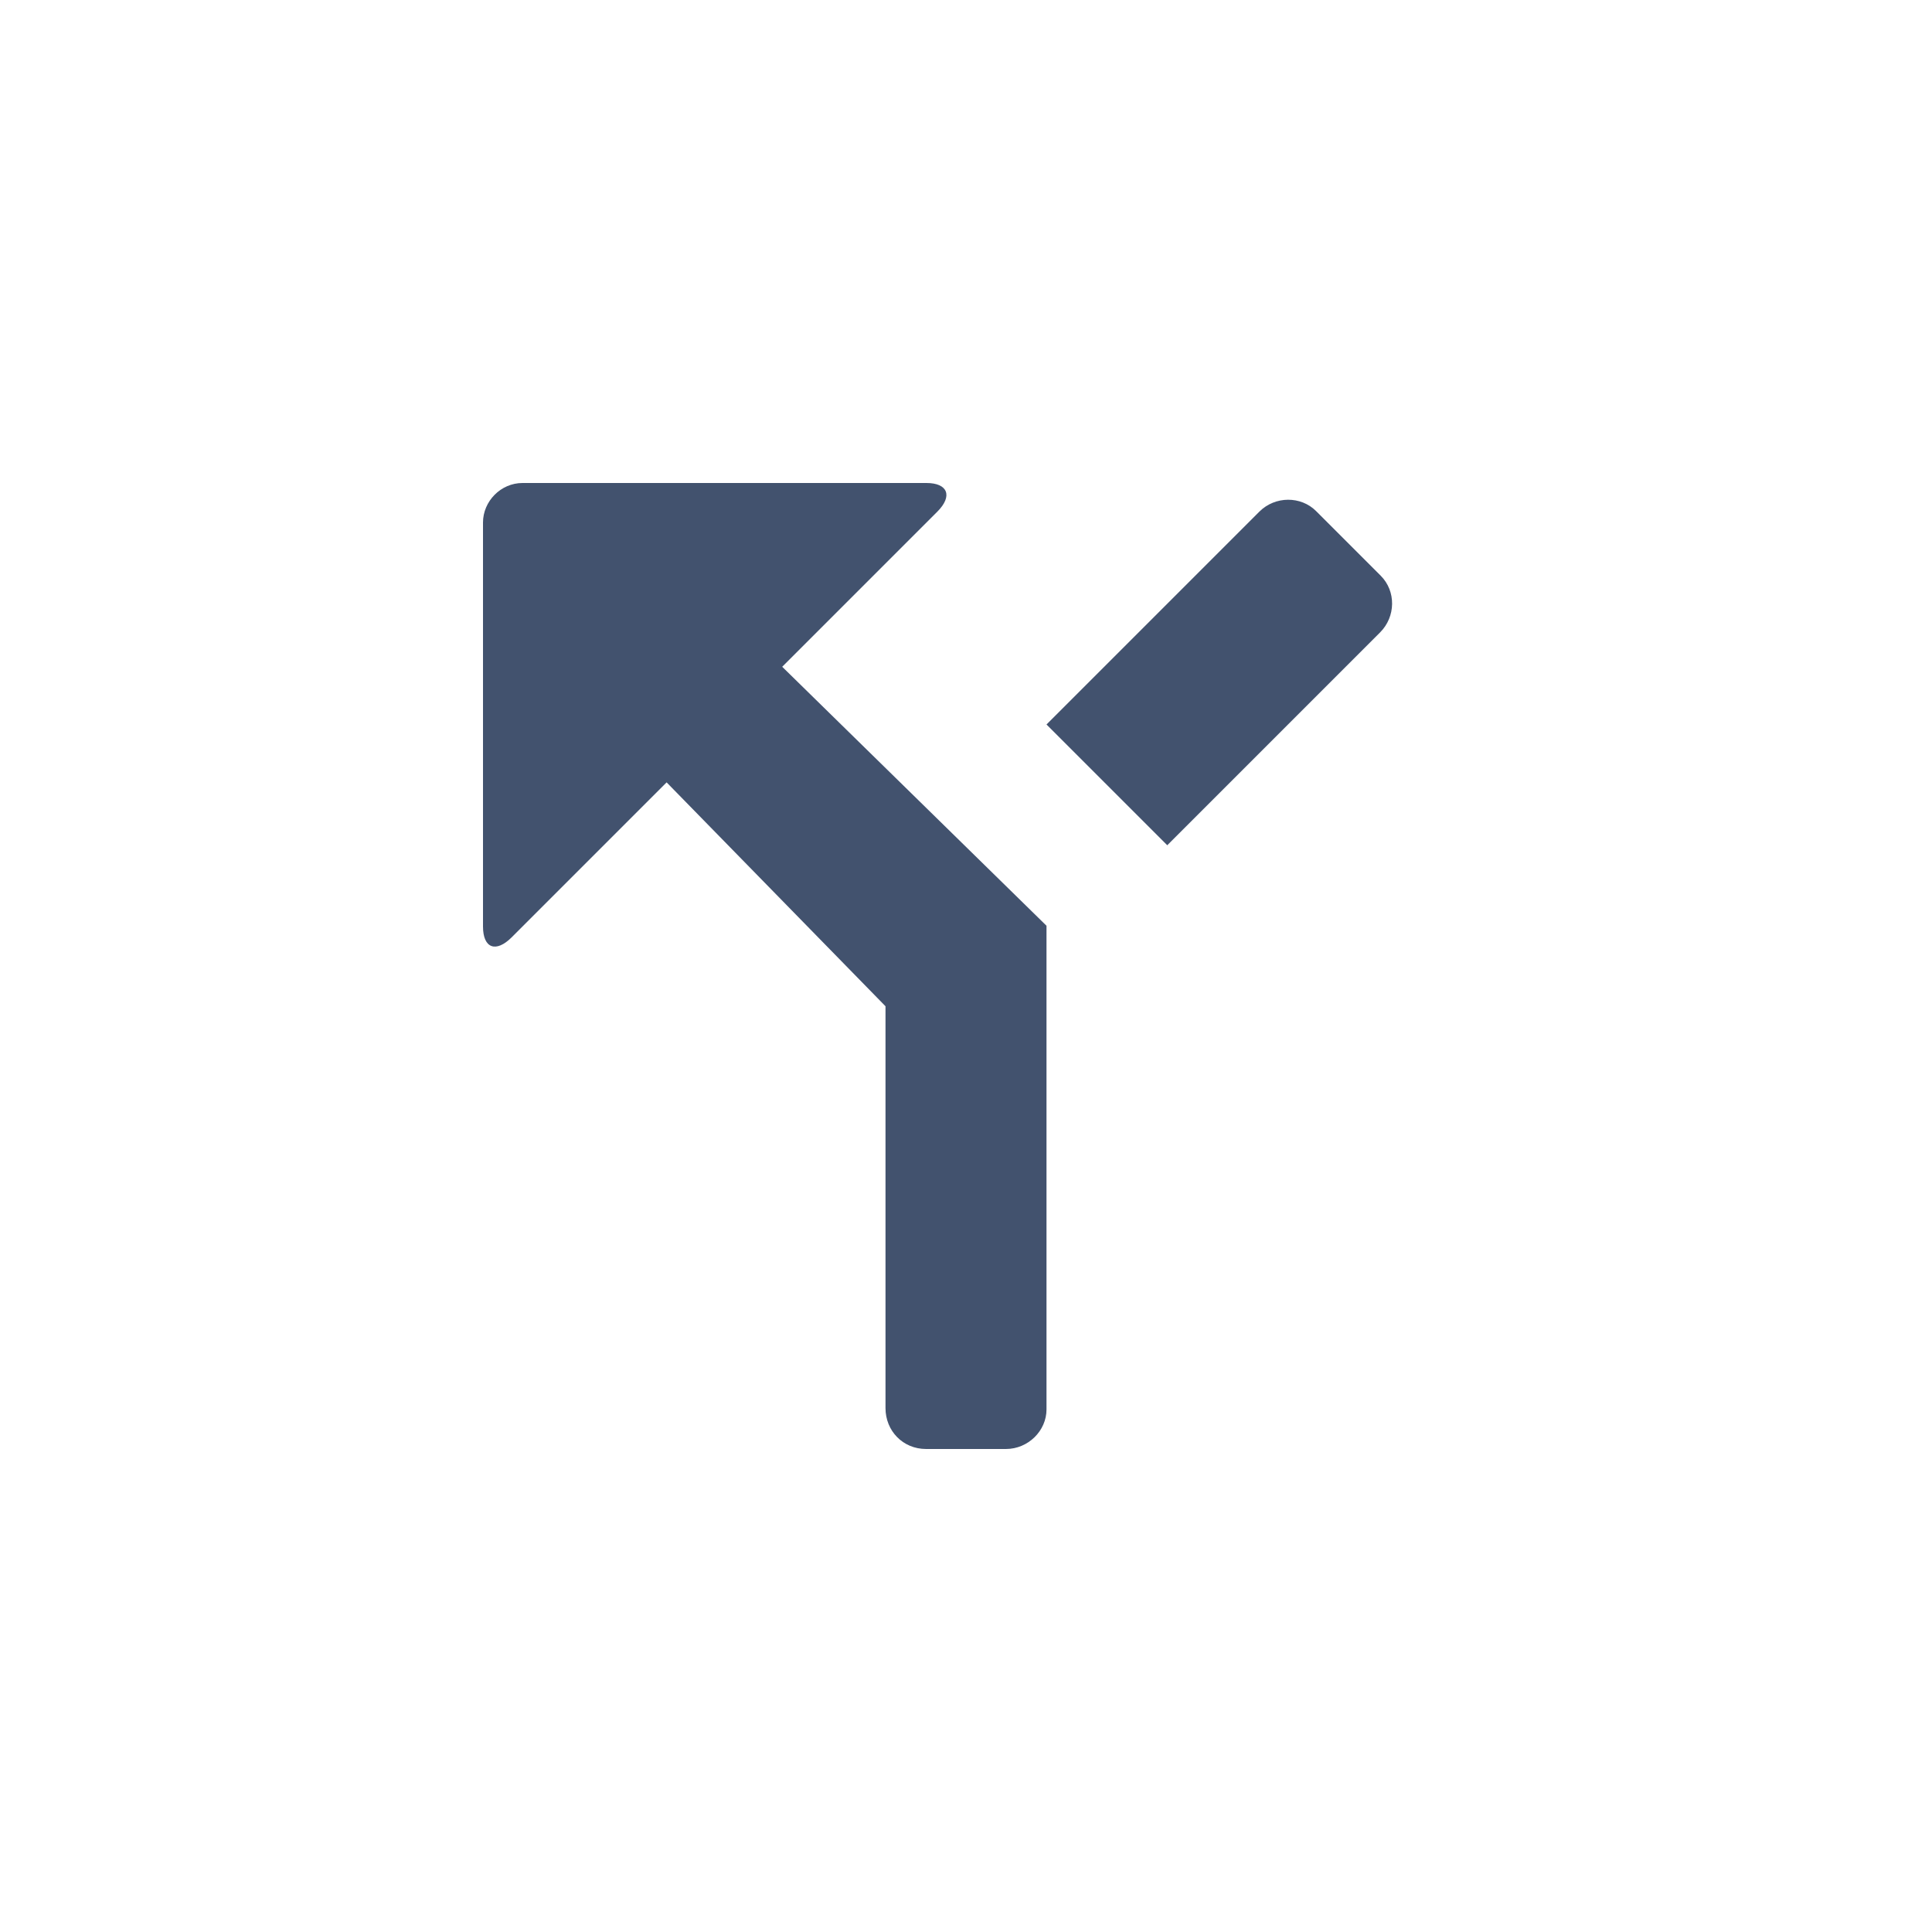
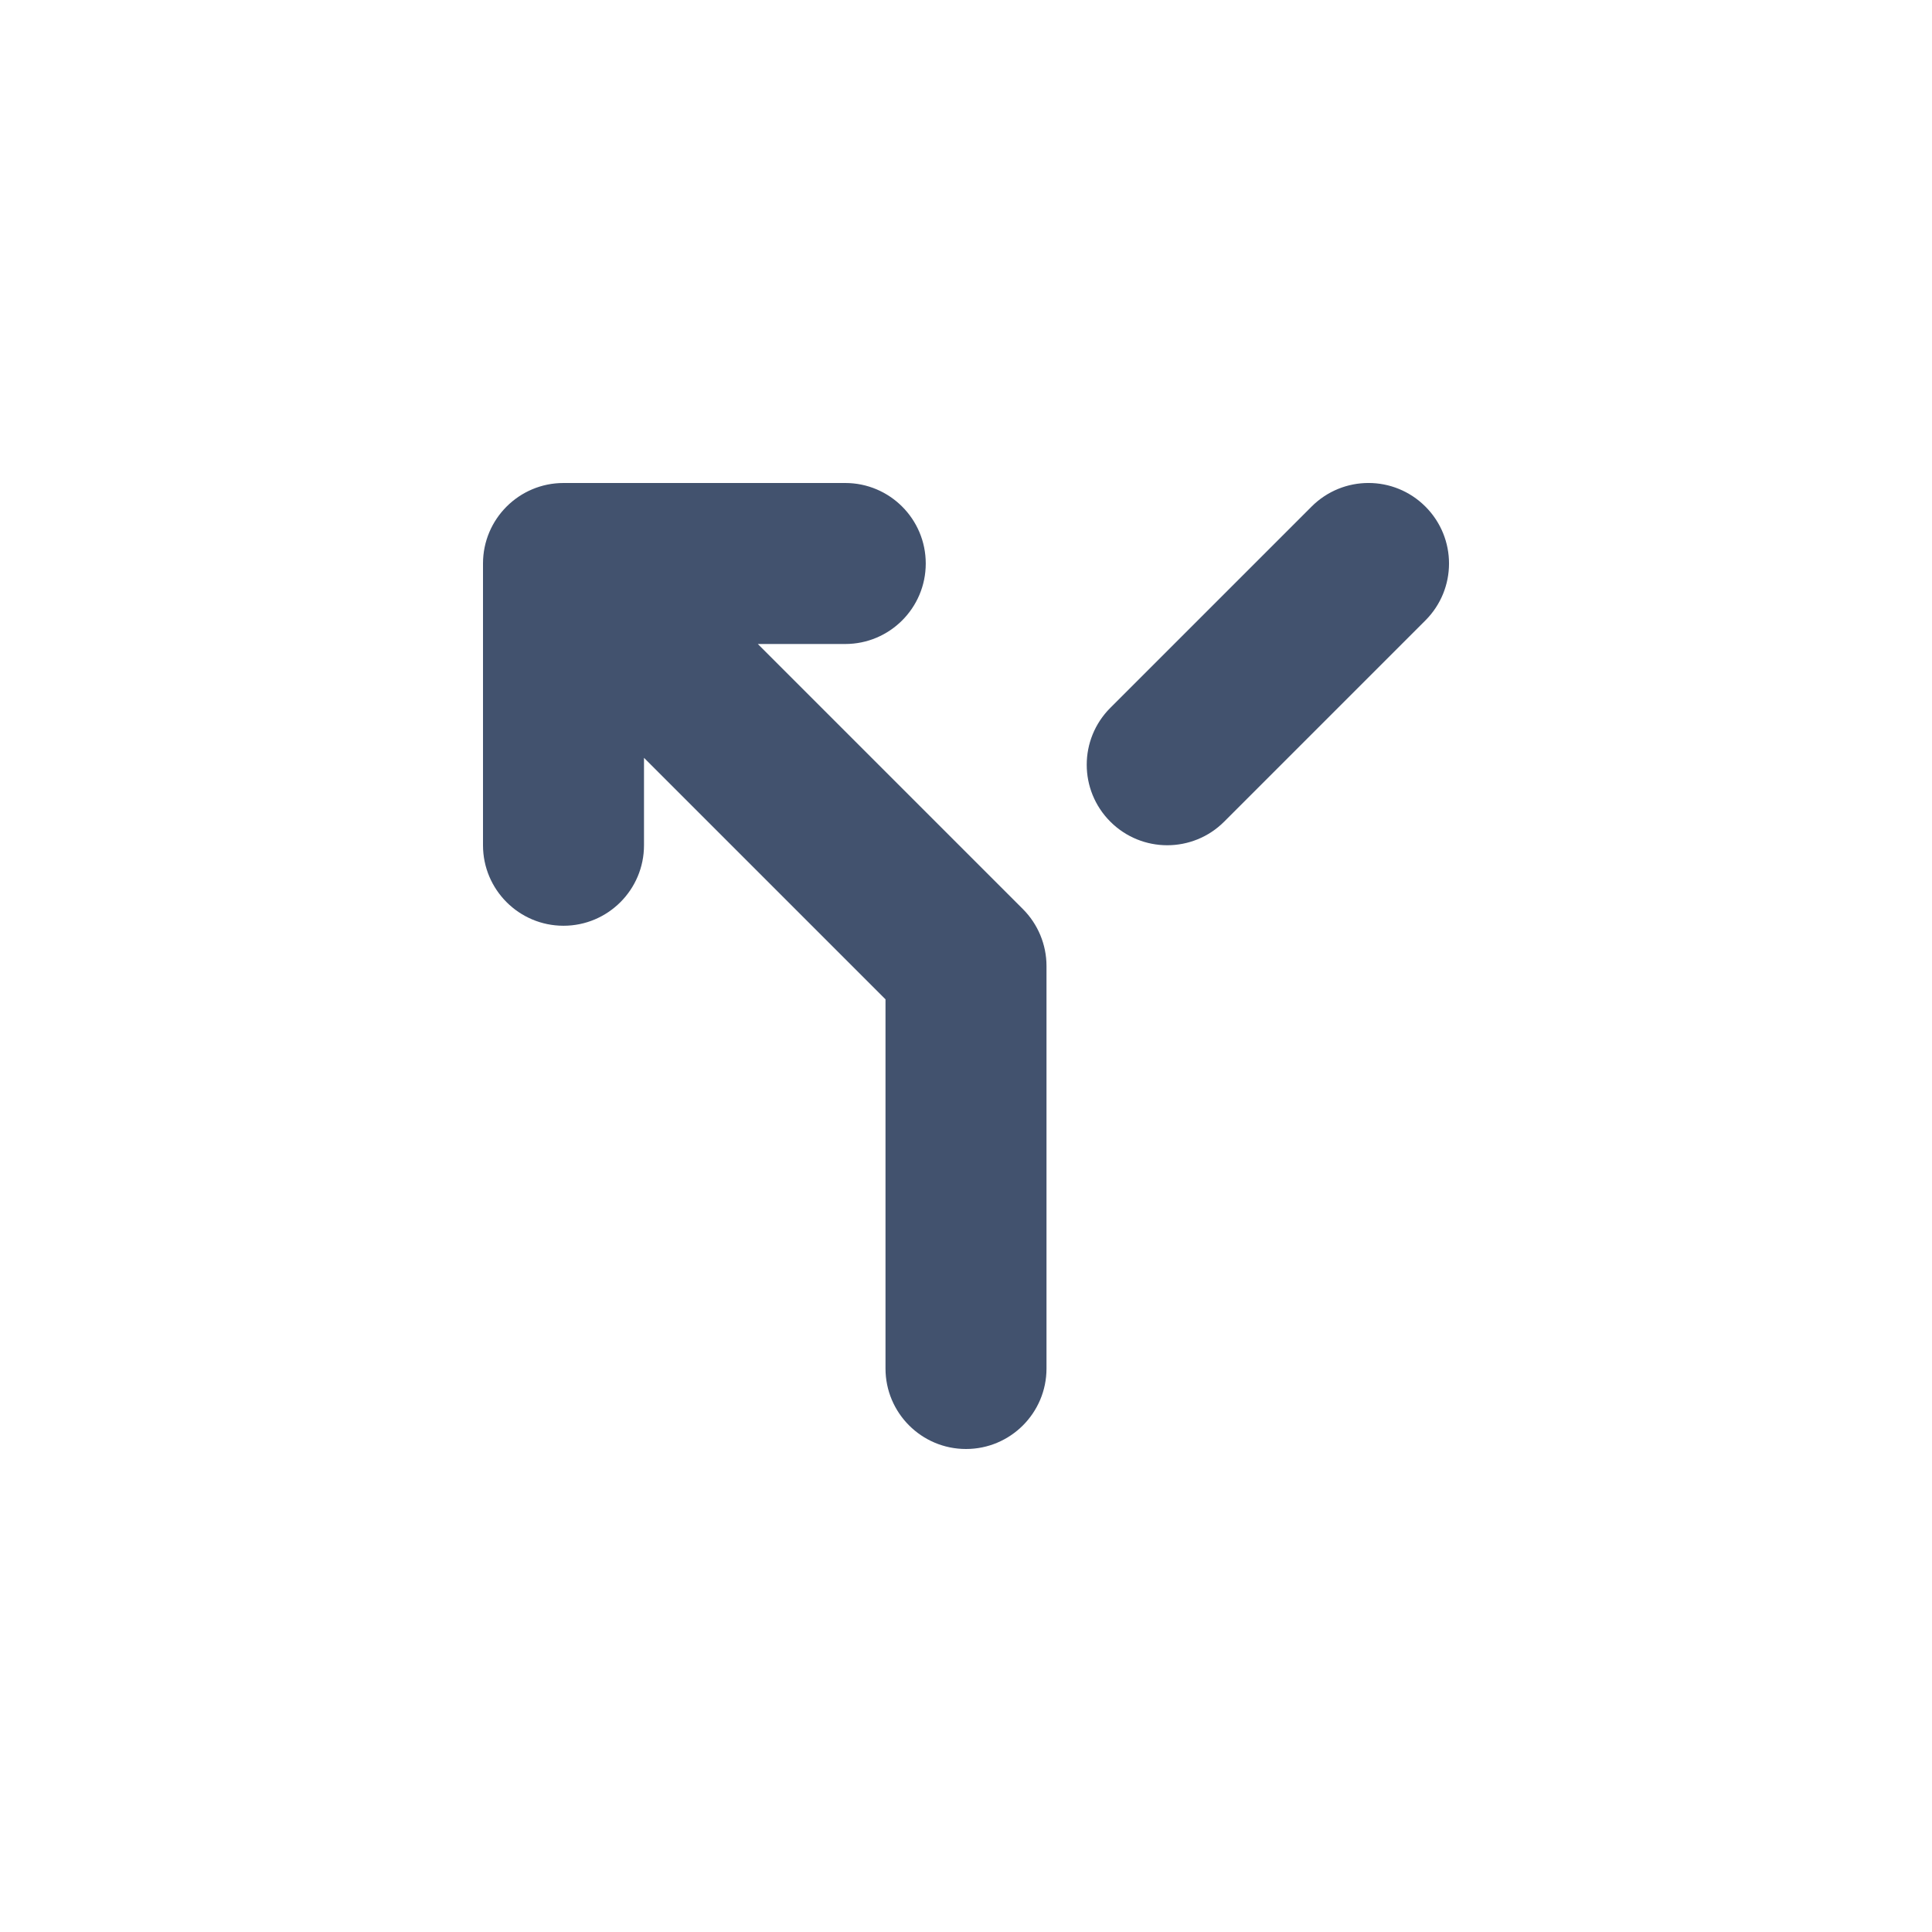
<svg xmlns="http://www.w3.org/2000/svg" width="24px" height="24px" viewBox="0 0 24 24" version="1.1">
  <defs />
-   <g id="Original" stroke="none" stroke-width="1" fill="none" fill-rule="evenodd">
-     <g id="editor/decision" fill-rule="nonzero" fill="#42526E">
-       <path d="M8.281,9.719 L6.357,11.643 C6.16,11.84 6,11.78 6,11.509 L6,6.491 C6,6.228 6.22,6 6.491,6 L11.509,6 C11.772,6 11.84,6.16 11.643,6.357 L9.717,8.283 L13,11.5 L13,12 L13,17.509 C13,17.772 12.774,18 12.495,18 L11.505,18 C11.214,18 11,17.773 11,17.492 L11,12.5 L8.281,9.719 Z M15.644,6.356 C15.841,6.159 16.161,6.161 16.348,6.348 L17.152,7.152 C17.344,7.344 17.339,7.661 17.144,7.856 L14.5,10.5 L13,9 L15.644,6.356 Z" id="Shape" />
+   <g id="Desktop" stroke="none" stroke-width="1" fill="none" fill-rule="evenodd">
+     <g id="editor/decision" fill="#42526E">
+       <path d="M9.414,8 L12.707,11.293 C12.894,11.48 13,11.735 13,12 L13,17 C13,17.552 12.552,18 12,18 C11.448,18 11,17.552 11,17 L11,12.414 L8,9.414 L8,10.5 C8,11.052 7.552,11.5 7,11.5 C6.448,11.5 6,11.052 6,10.5 L6,7 C6,6.448 6.448,6 7,6 L10.5,6 C11.052,6 11.5,6.448 11.5,7 C11.5,7.552 11.052,8 10.5,8 L9.414,8 Z M17.707,6.293 C18.098,6.684 18.098,7.316 17.707,7.707 L15.207,10.207 C15.012,10.402 14.756,10.5 14.5,10.5 C14.244,10.5 13.988,10.402 13.793,10.207 C13.402,9.816 13.402,9.184 13.793,8.793 L16.293,6.293 C16.684,5.902 17.316,5.902 17.707,6.293 Z" id="decision" />
    </g>
  </g>
</svg>
